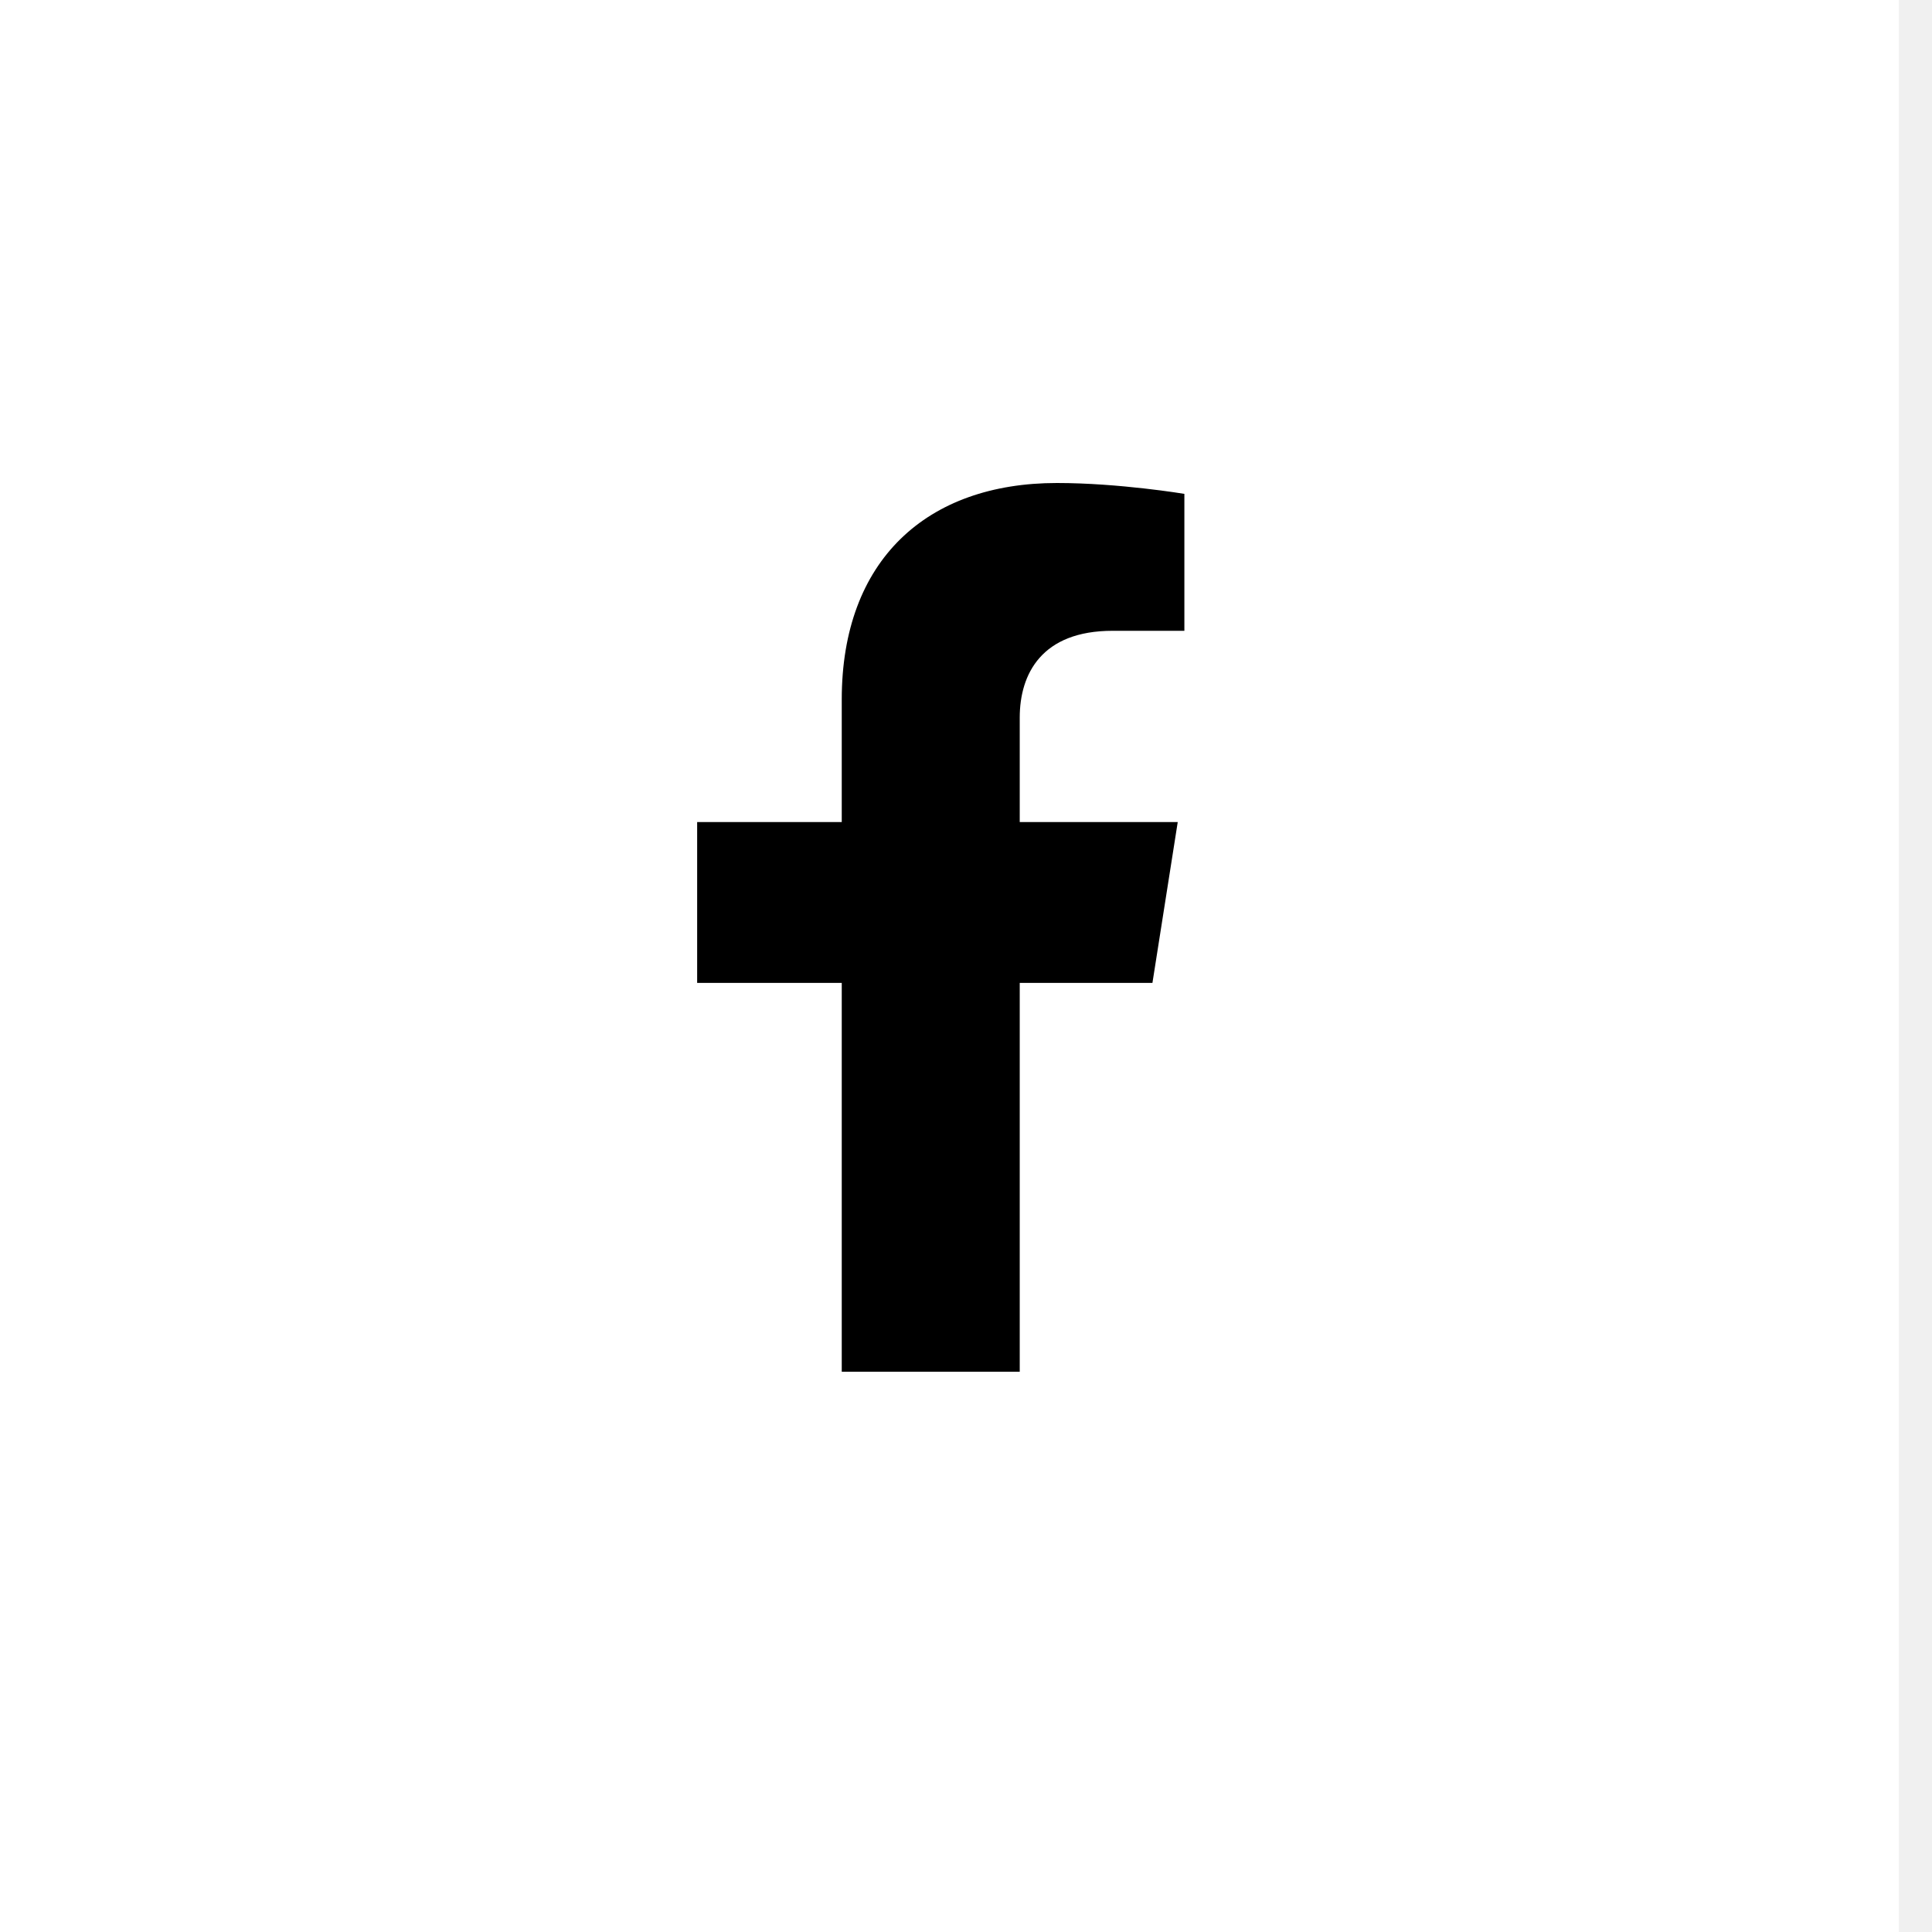
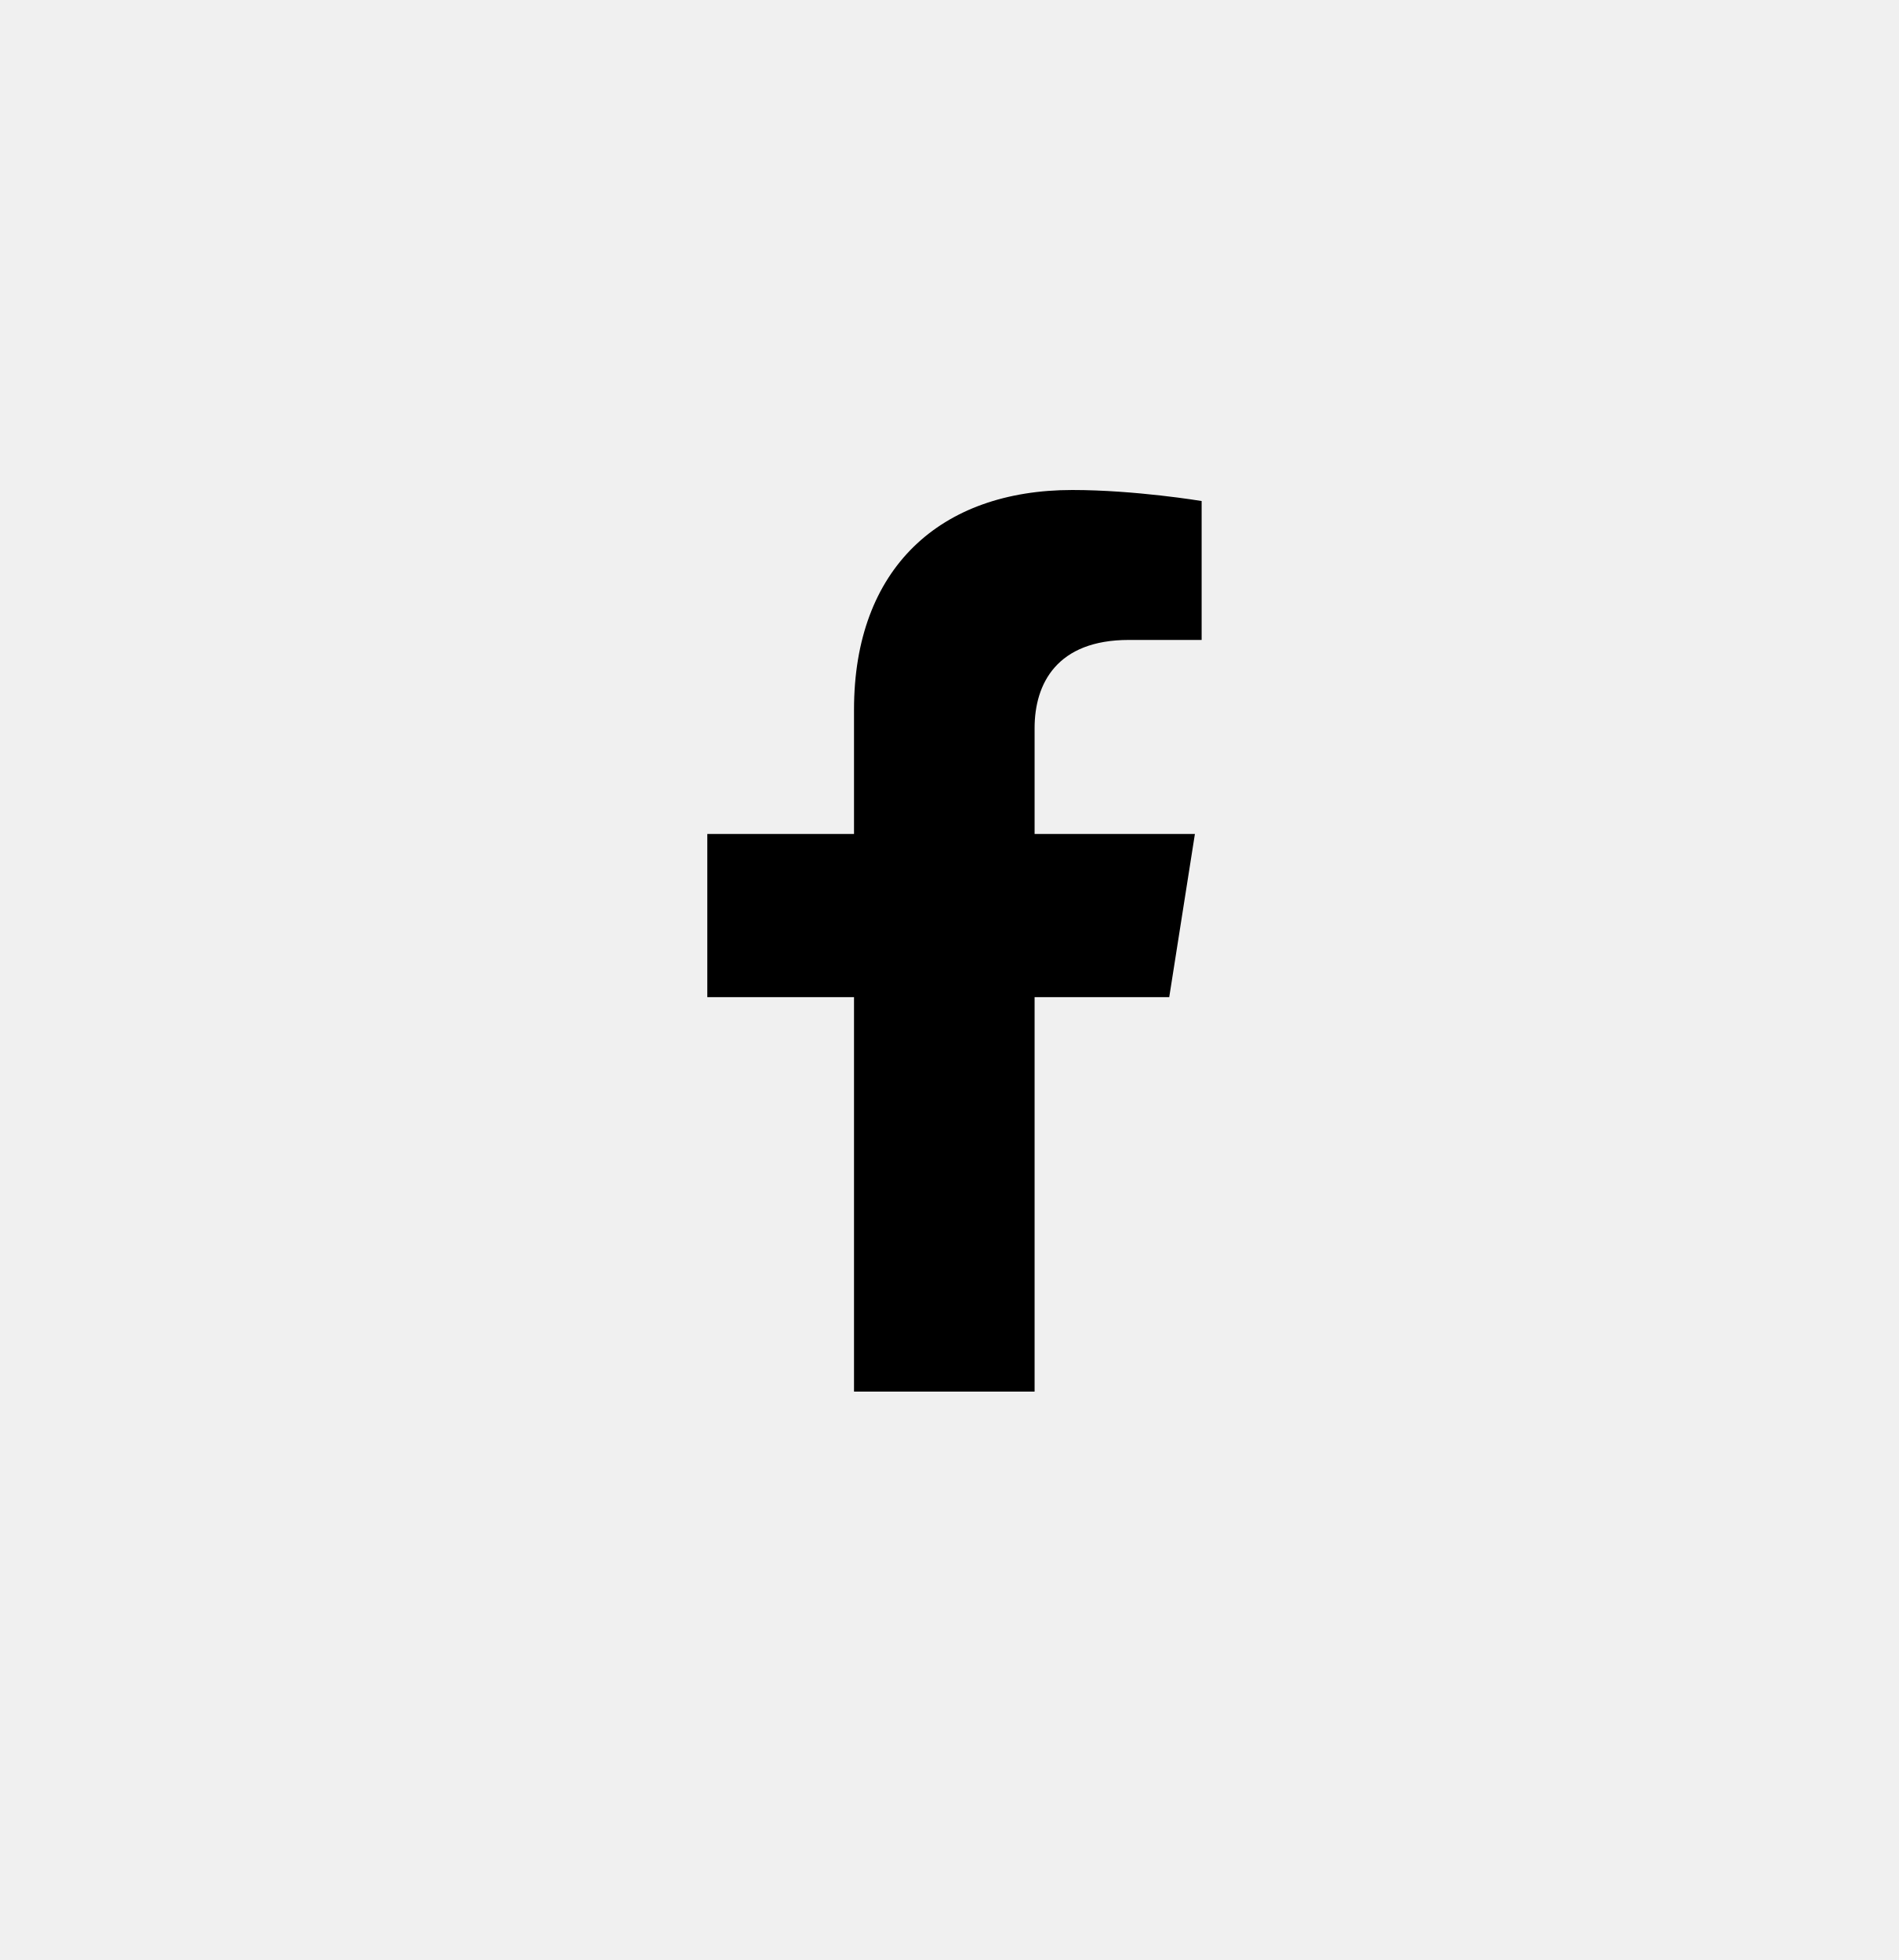
- <svg xmlns="http://www.w3.org/2000/svg" width="32" height="32" viewBox="0 0 32 32" fill="none">
-   <path d="M31.451 0H0V32H31.451V0Z" fill="white" />
-   <path d="M19.088 16.28L19.507 13.616H16.89V11.887C16.89 11.159 17.256 10.448 18.428 10.448H19.617V8.18C19.617 8.18 18.538 8 17.506 8C15.351 8 13.942 9.276 13.942 11.586V13.616H11.547V16.28H13.942V22.72H16.89V16.28H19.088Z" fill="black" />
+ <svg xmlns="http://www.w3.org/2000/svg" width="31" height="32" viewBox="0 0 31 32" fill="none">
+   <g clip-path="url(#clip0_103044_19)">
+     <path d="M19.088 16.28L19.507 13.616H16.89V11.887C16.89 11.159 17.256 10.448 18.428 10.448H19.617V8.18C19.617 8.18 18.538 8 17.506 8C15.351 8 13.942 9.276 13.942 11.586V13.616H11.547V16.28H13.942V22.72H16.89V16.28H19.088Z" fill="black" />
+   </g>
+   <defs>
+     <clipPath id="clip0_103044_19">
+       <rect width="31" height="32" fill="white" />
+     </clipPath>
+   </defs>
</svg>
